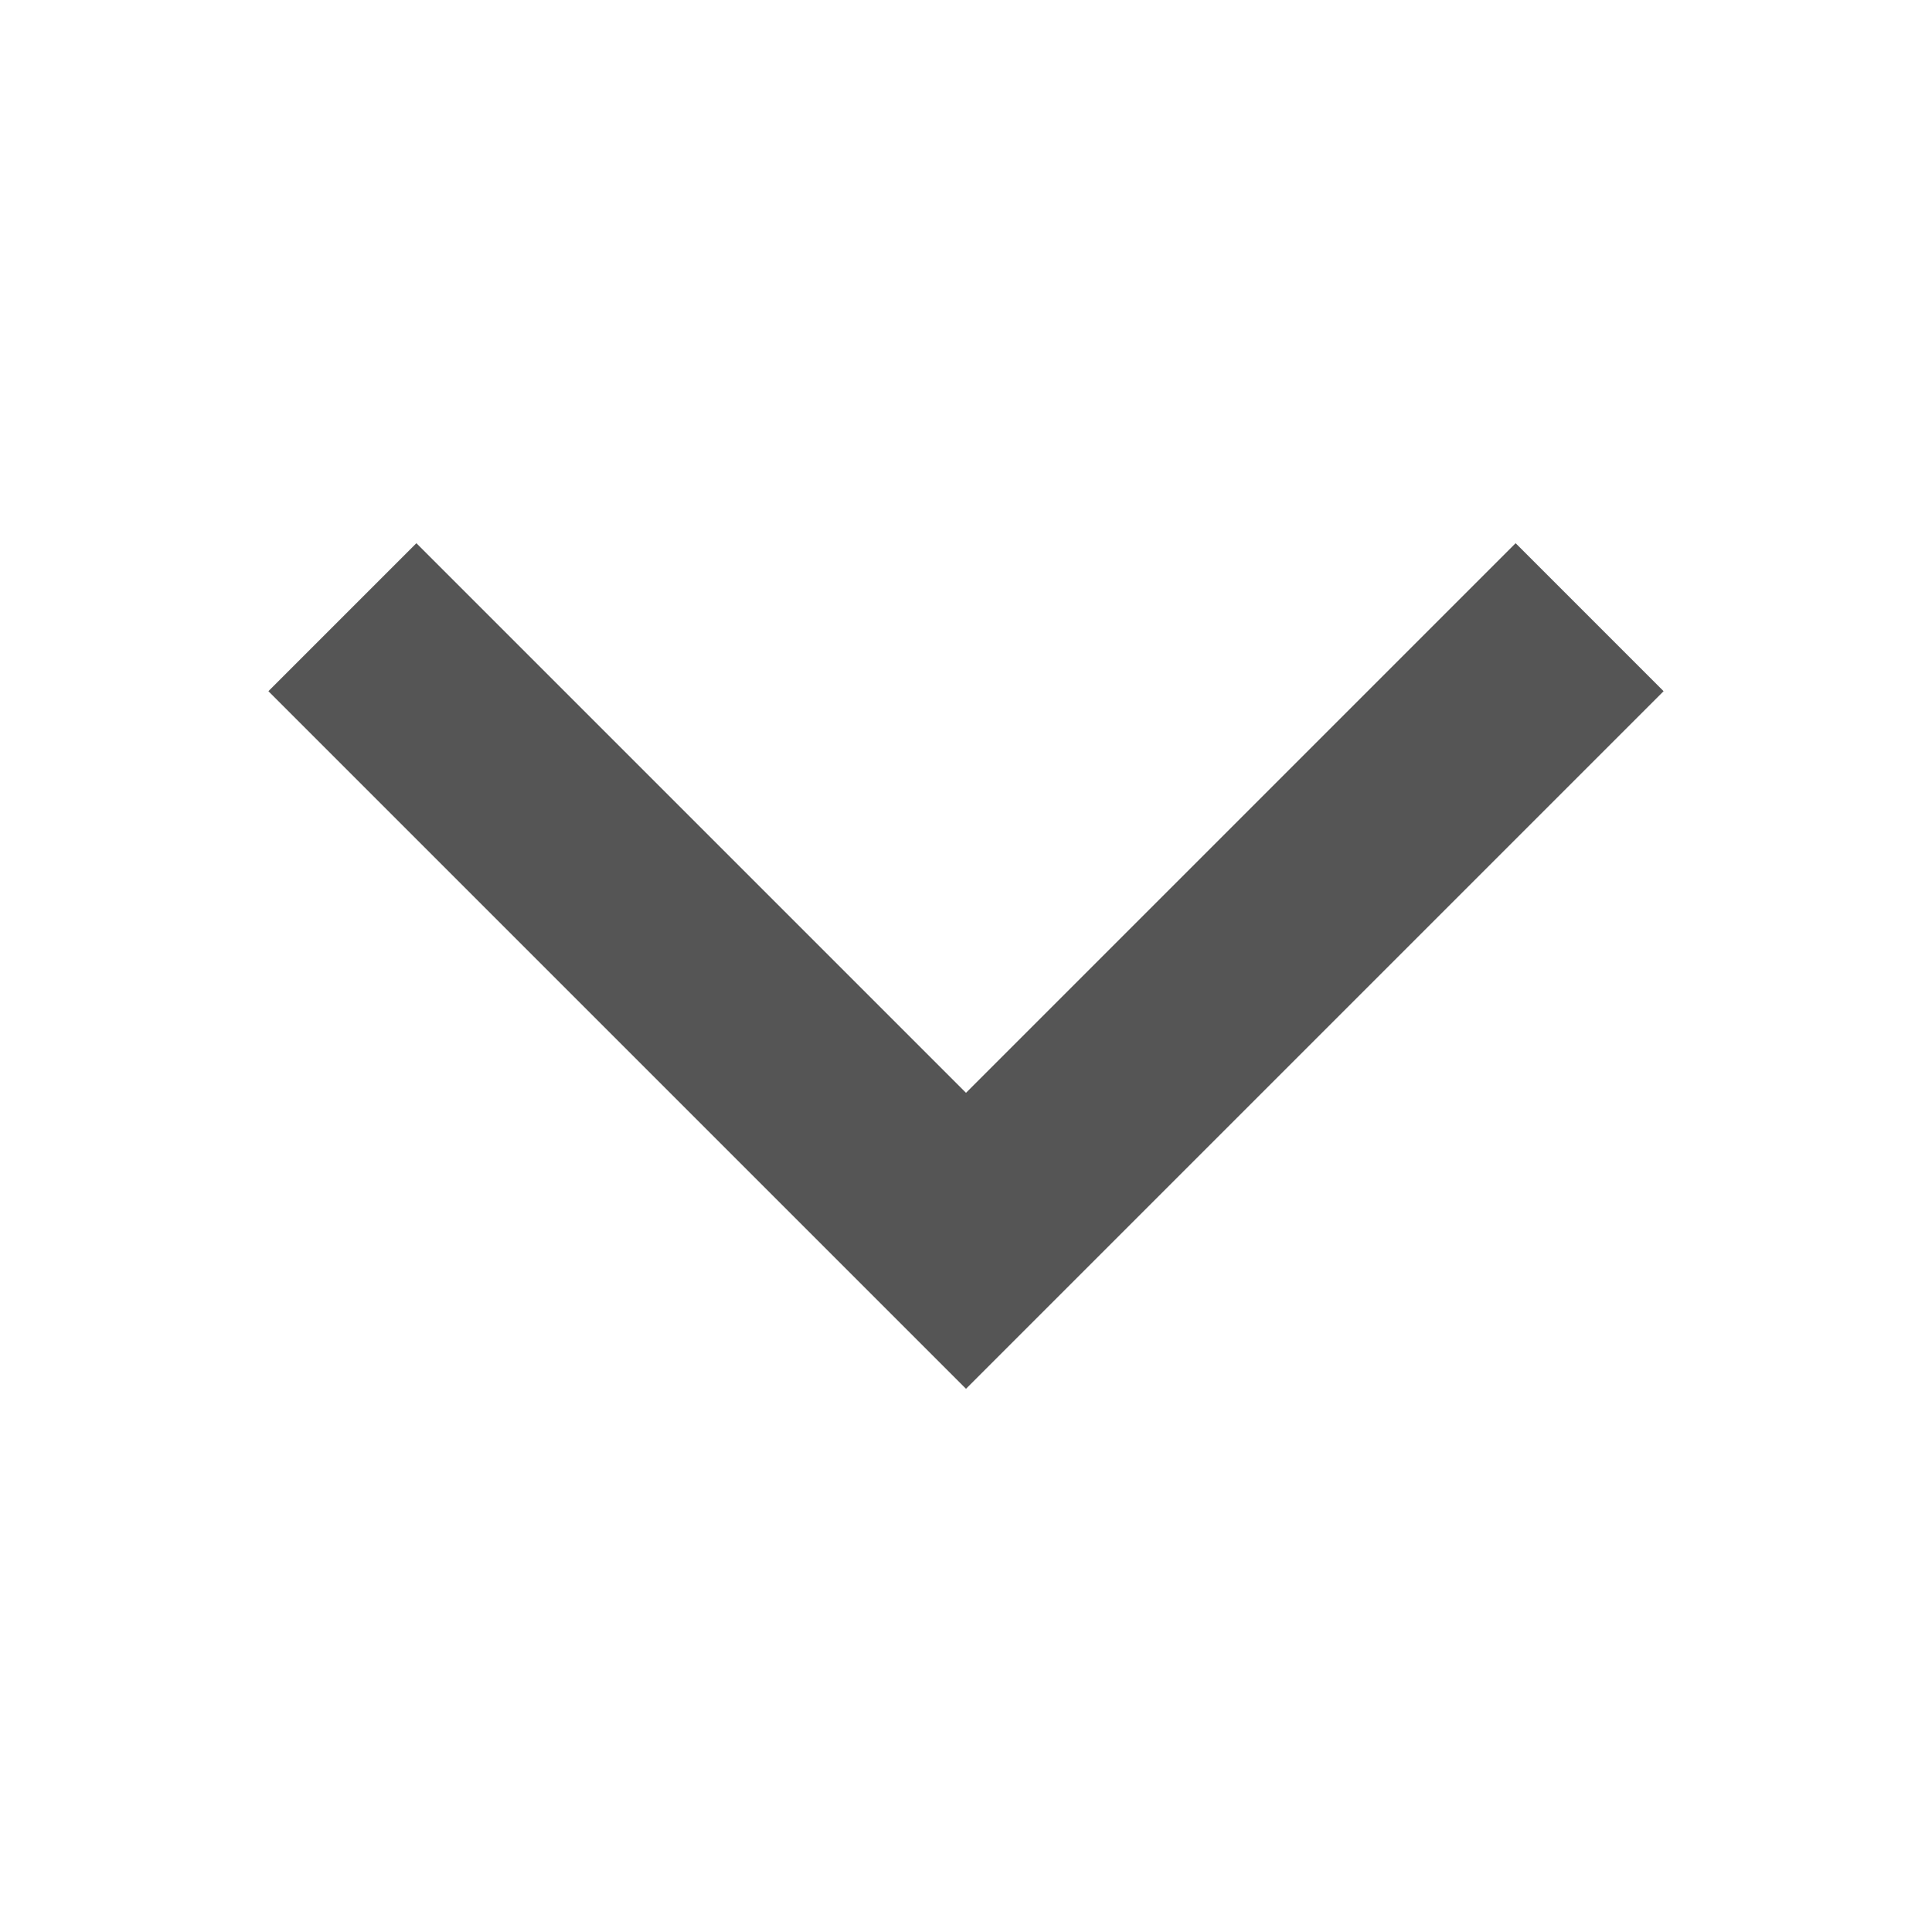
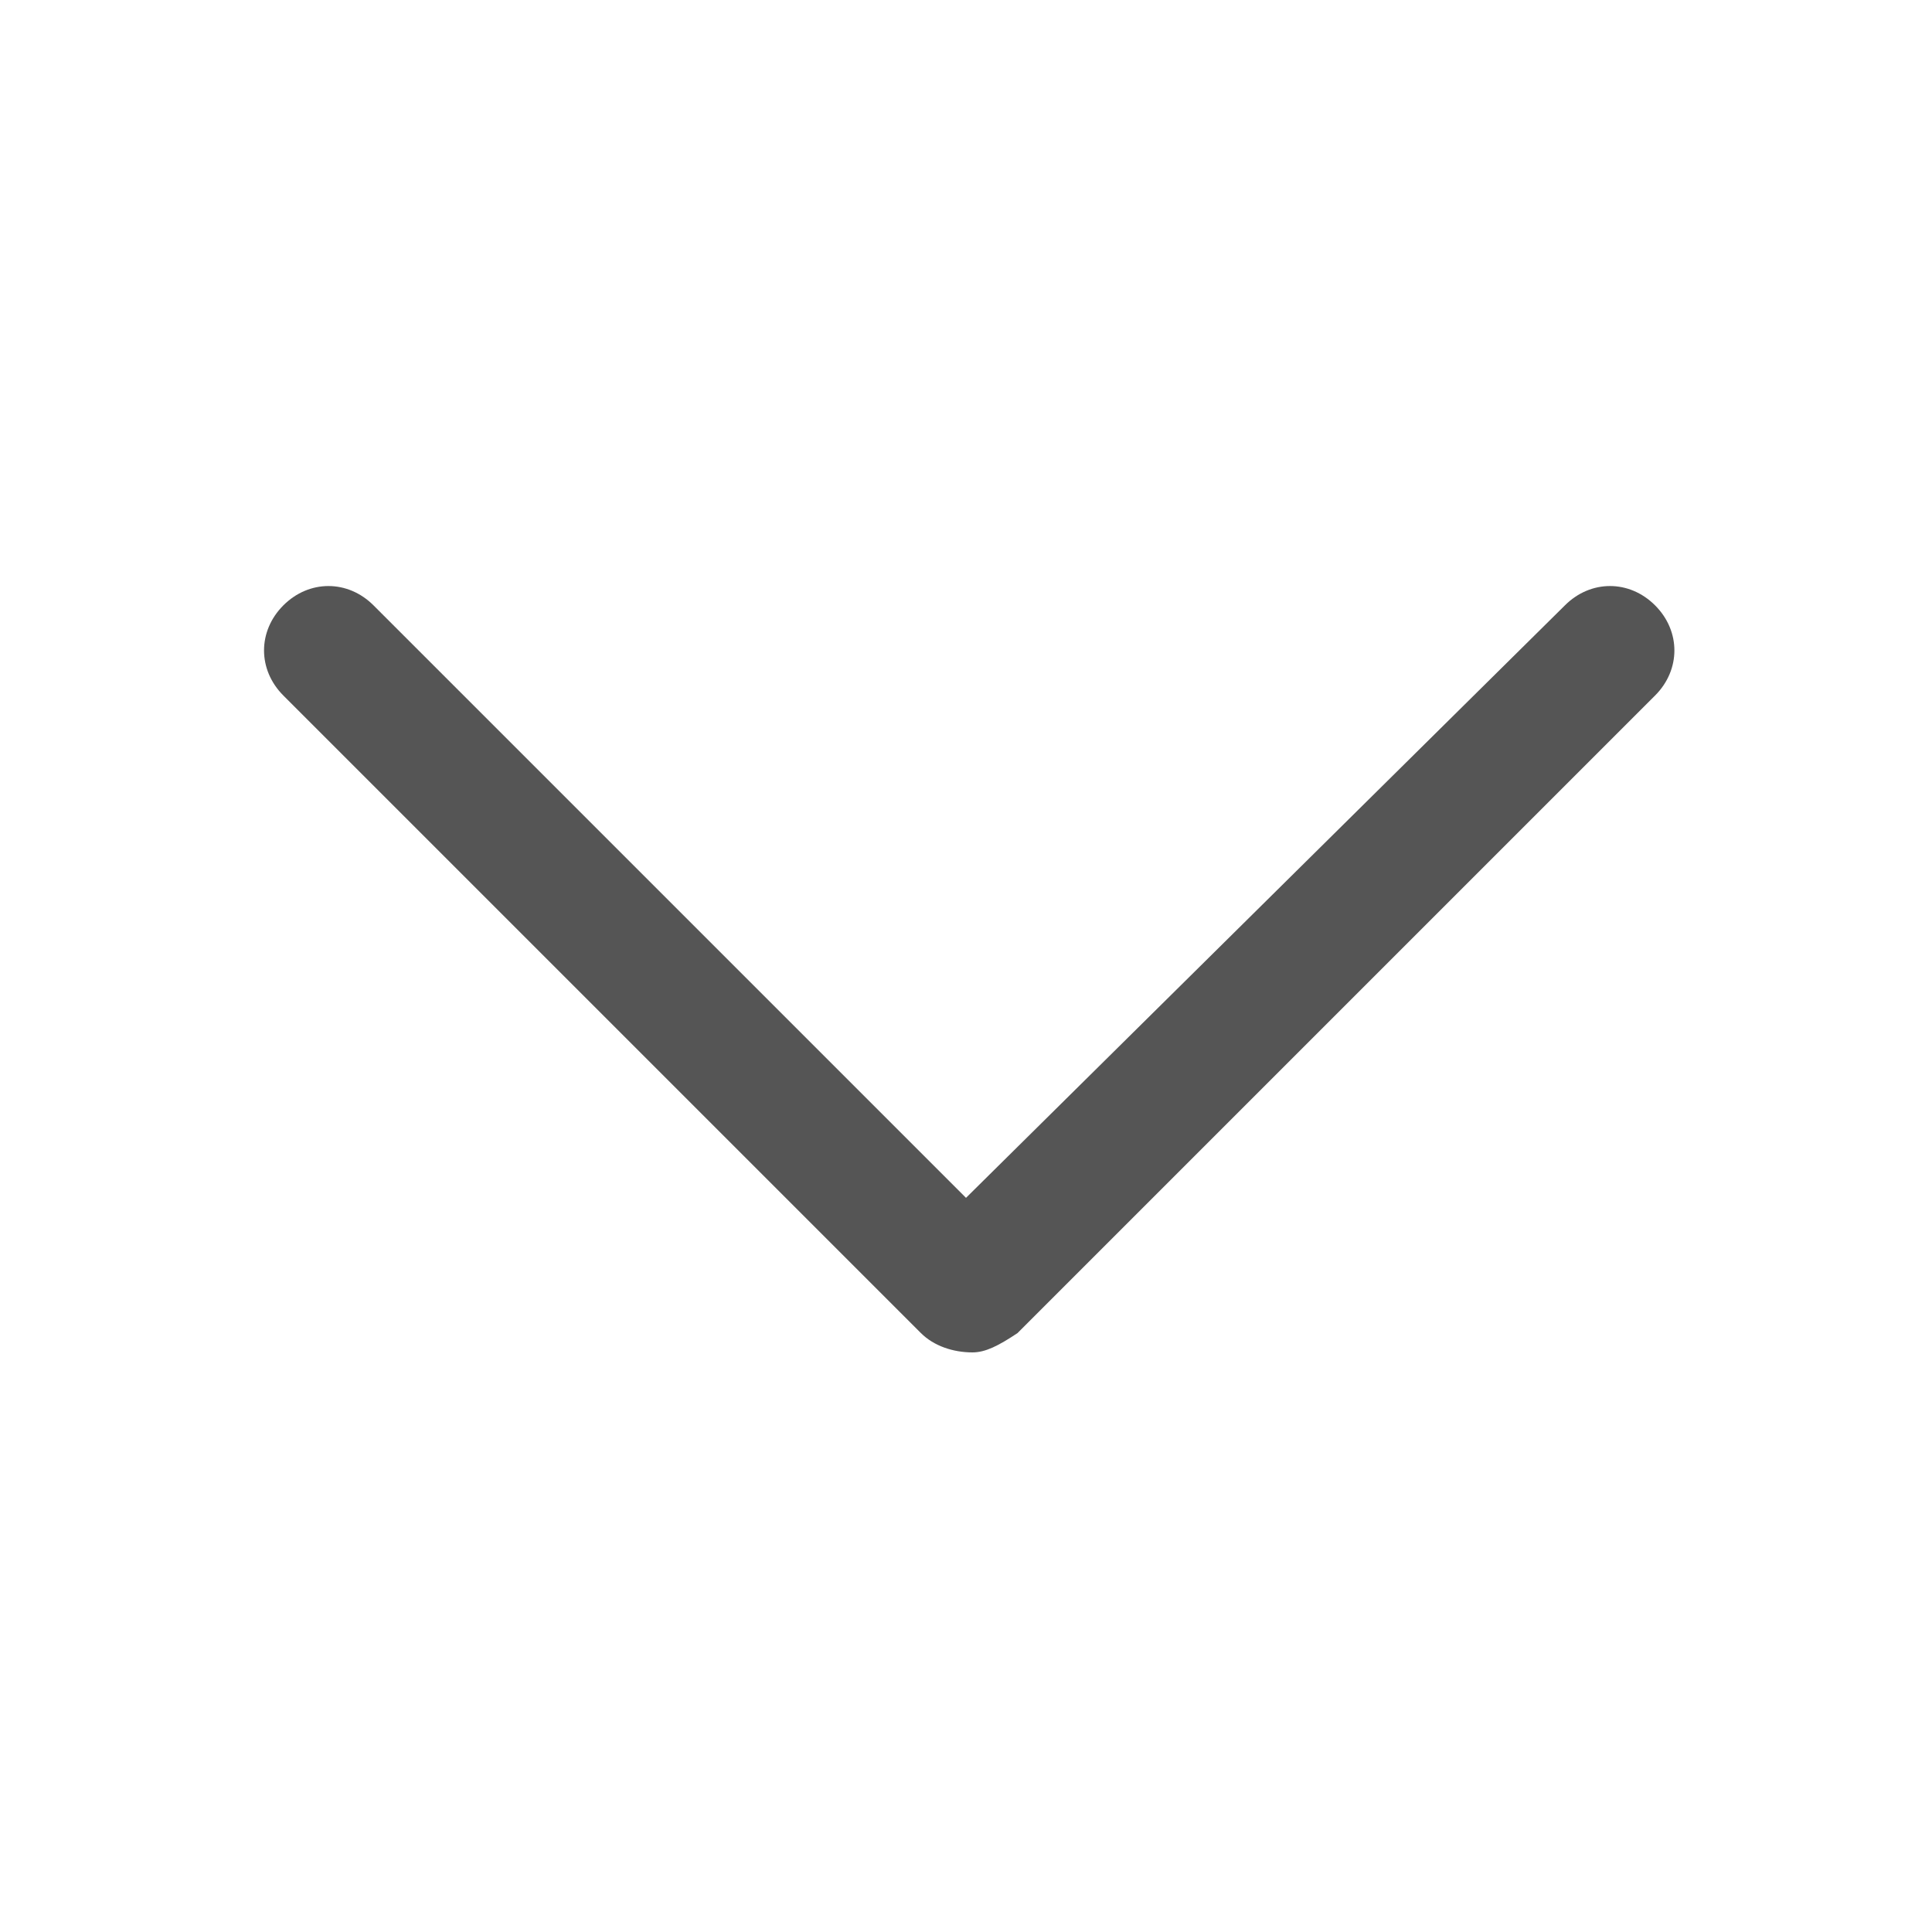
- <svg xmlns="http://www.w3.org/2000/svg" width="1024" height="1024" class="icon">
+ <svg xmlns="http://www.w3.org/2000/svg" t="1553257011927" class="icon" style="" viewBox="0 0 1024 1024" version="1.1" p-id="2589" width="16" height="16">
  <defs>
    <style type="text/css" />
  </defs>
-   <g>
-     <rect fill="none" id="canvas_background" height="1026" width="1026" y="-1" x="-1" />
-   </g>
-   <g>
-     <path stroke="null" id="svg_1" fill="#555555" d="m803.314,287.911l78.428,78.436l-369.742,369.742l-369.742,-369.742l78.436,-78.436l291.306,291.306l291.314,-291.306z" />
-   </g>
+   <path d="M539.307 706.56l337.92-337.92c13.653-13.653 13.653-34.133 0-47.787s-34.133-13.653-47.787 0L512 634.88 197.973 320.853c-13.653-13.653-34.133-13.653-47.787 0s-13.653 34.133 0 47.787l337.92 337.92c6.827 6.827 17.067 10.24 27.307 10.24 6.827 0 13.653-3.413 23.893-10.24z" fill="#555555" p-id="2590" />
</svg>
